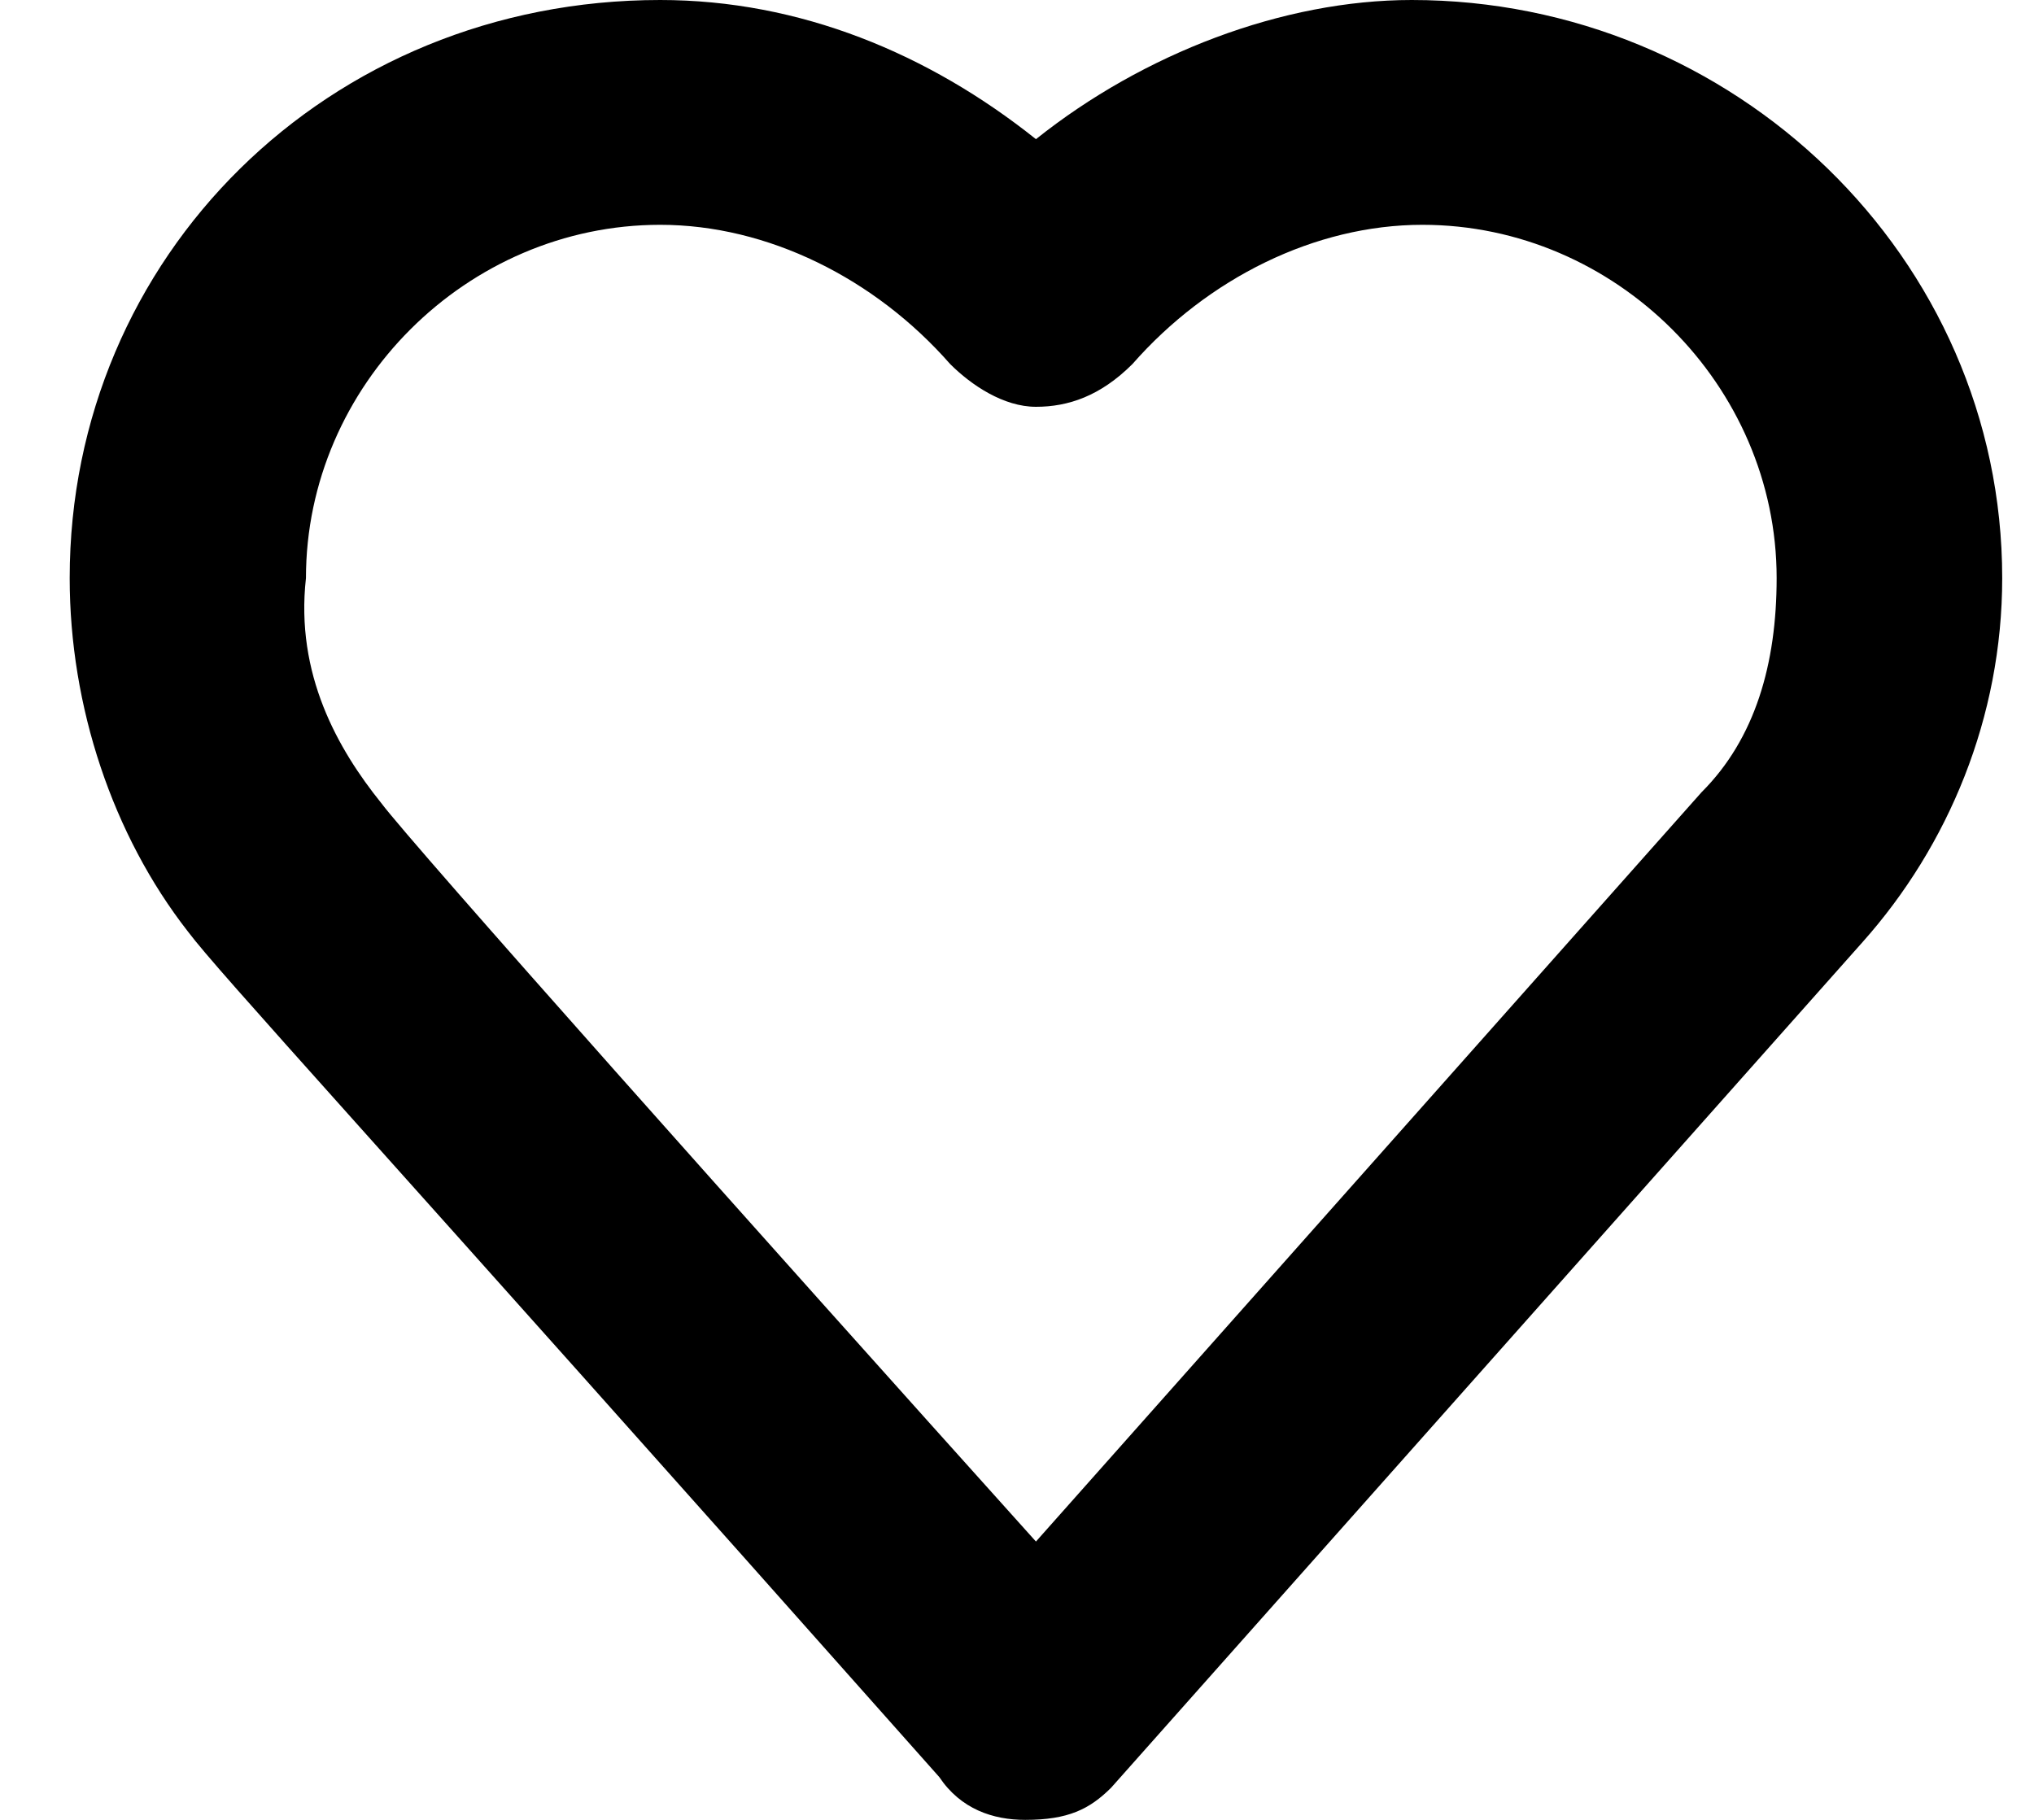
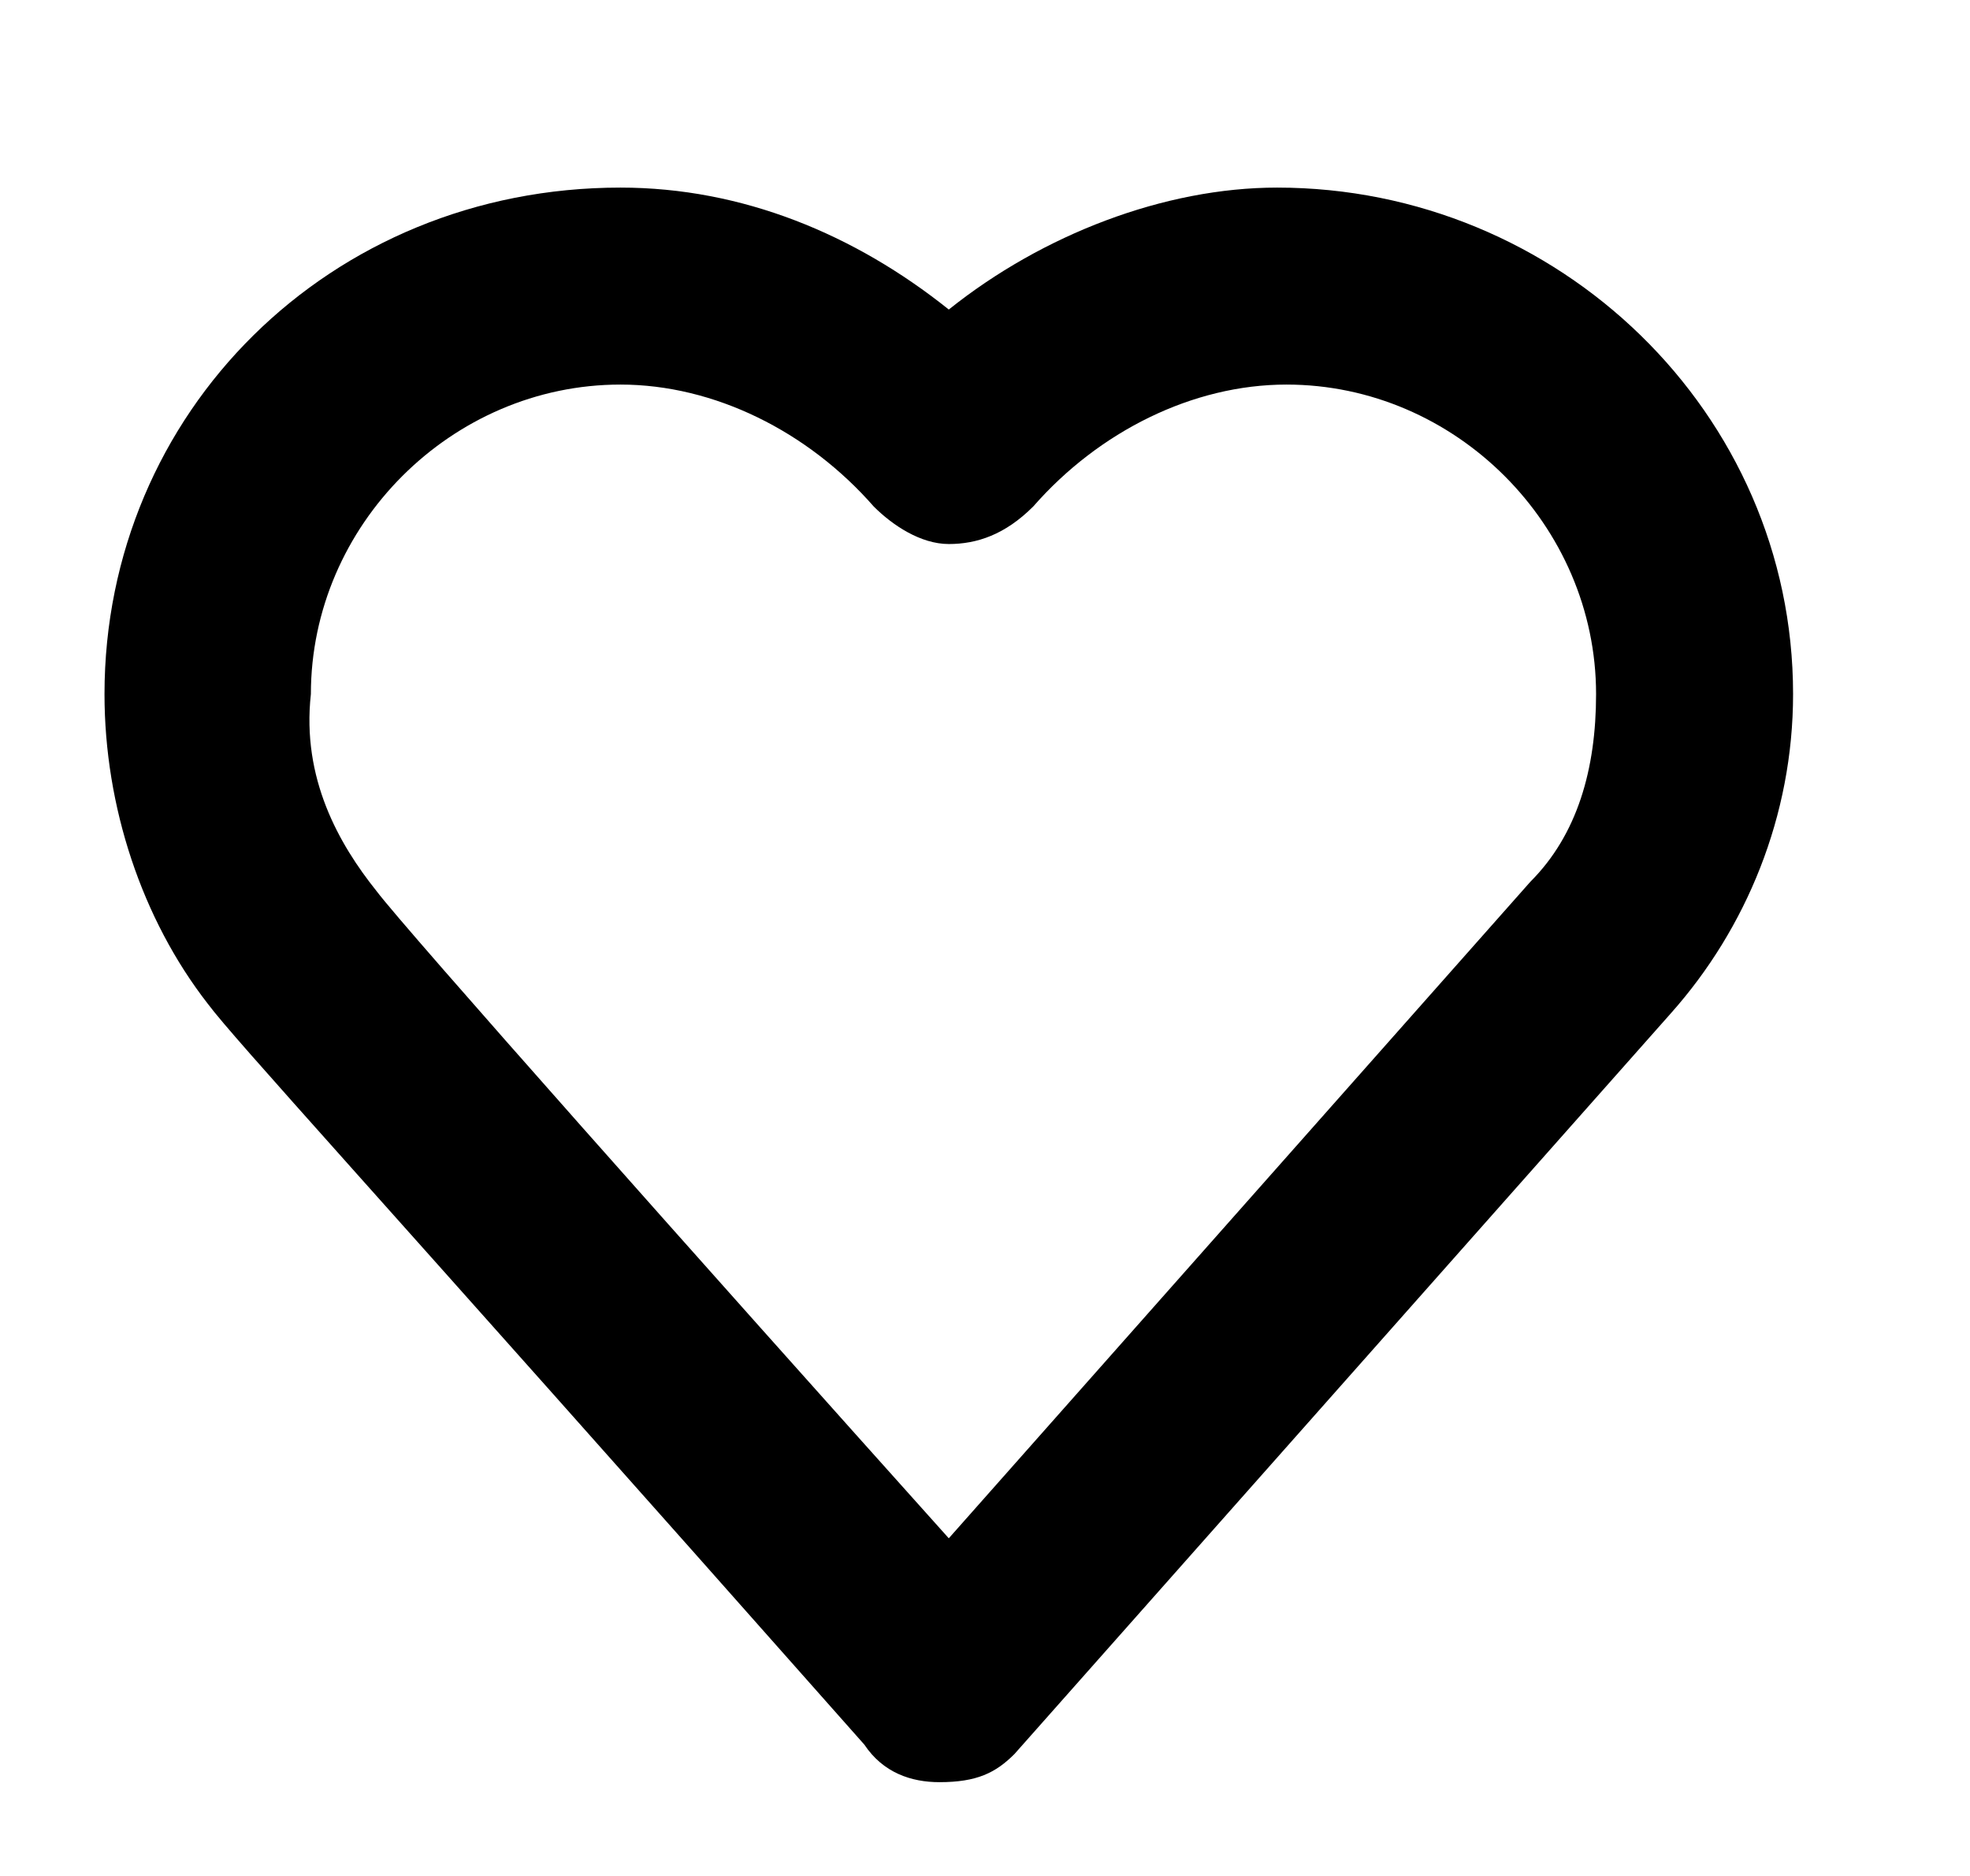
- <svg xmlns="http://www.w3.org/2000/svg" width="19" height="17" viewBox="0 0 19 17" fill="none">
-   <path d="M9.577 17C9.276 17 8.975 16.9 8.774 16.6C3.359 10.5 2.055 9.1 1.754 8.7C1.052 7.8 0.651 6.6 0.651 5.4C0.651 2.4 3.058 0 6.167 0C7.471 0 8.674 0.5 9.677 1.3C10.68 0.5 11.983 0 13.187 0C16.195 0 18.703 2.4 18.703 5.4C18.703 6.7 18.201 7.9 17.399 8.8L10.379 16.7C10.178 16.9 9.978 17 9.577 17ZM3.56 7.5C3.86 7.9 7.07 11.5 9.677 14.4L15.895 7.4C16.396 6.9 16.596 6.2 16.596 5.4C16.596 3.6 15.092 2.1 13.287 2.1C12.284 2.1 11.281 2.6 10.579 3.4C10.279 3.7 9.978 3.8 9.677 3.8C9.376 3.8 9.075 3.6 8.875 3.4C8.173 2.6 7.17 2.1 6.167 2.1C4.362 2.1 2.858 3.6 2.858 5.4C2.757 6.3 3.158 7 3.56 7.5C3.459 7.5 3.459 7.5 3.56 7.5Z" fill="black" />
+ <svg xmlns="http://www.w3.org/2000/svg" width="21" height="20" viewBox="0 0 21 20" fill="none">
+   <path d="M10.014 19C9.714 19 9.414 18.9 9.214 18.6C3.814 12.5 2.514 11.1 2.214 10.7C1.514 9.8 1.114 8.6 1.114 7.4C1.114 4.4 3.514 2 6.614 2C7.914 2 9.114 2.5 10.114 3.3C11.114 2.5 12.414 2 13.614 2C16.614 2 19.114 4.4 19.114 7.4C19.114 8.7 18.614 9.9 17.814 10.8L10.814 18.7C10.614 18.9 10.414 19 10.014 19ZM4.014 9.5C4.314 9.9 7.514 13.5 10.114 16.4L16.314 9.4C16.814 8.9 17.014 8.2 17.014 7.4C17.014 5.6 15.514 4.1 13.714 4.1C12.714 4.1 11.714 4.6 11.014 5.4C10.714 5.7 10.414 5.8 10.114 5.8C9.814 5.8 9.514 5.6 9.314 5.4C8.614 4.6 7.614 4.1 6.614 4.1C4.814 4.1 3.314 5.6 3.314 7.4C3.214 8.3 3.614 9 4.014 9.5C3.914 9.5 3.914 9.5 4.014 9.5Z" fill="black" />
</svg>
